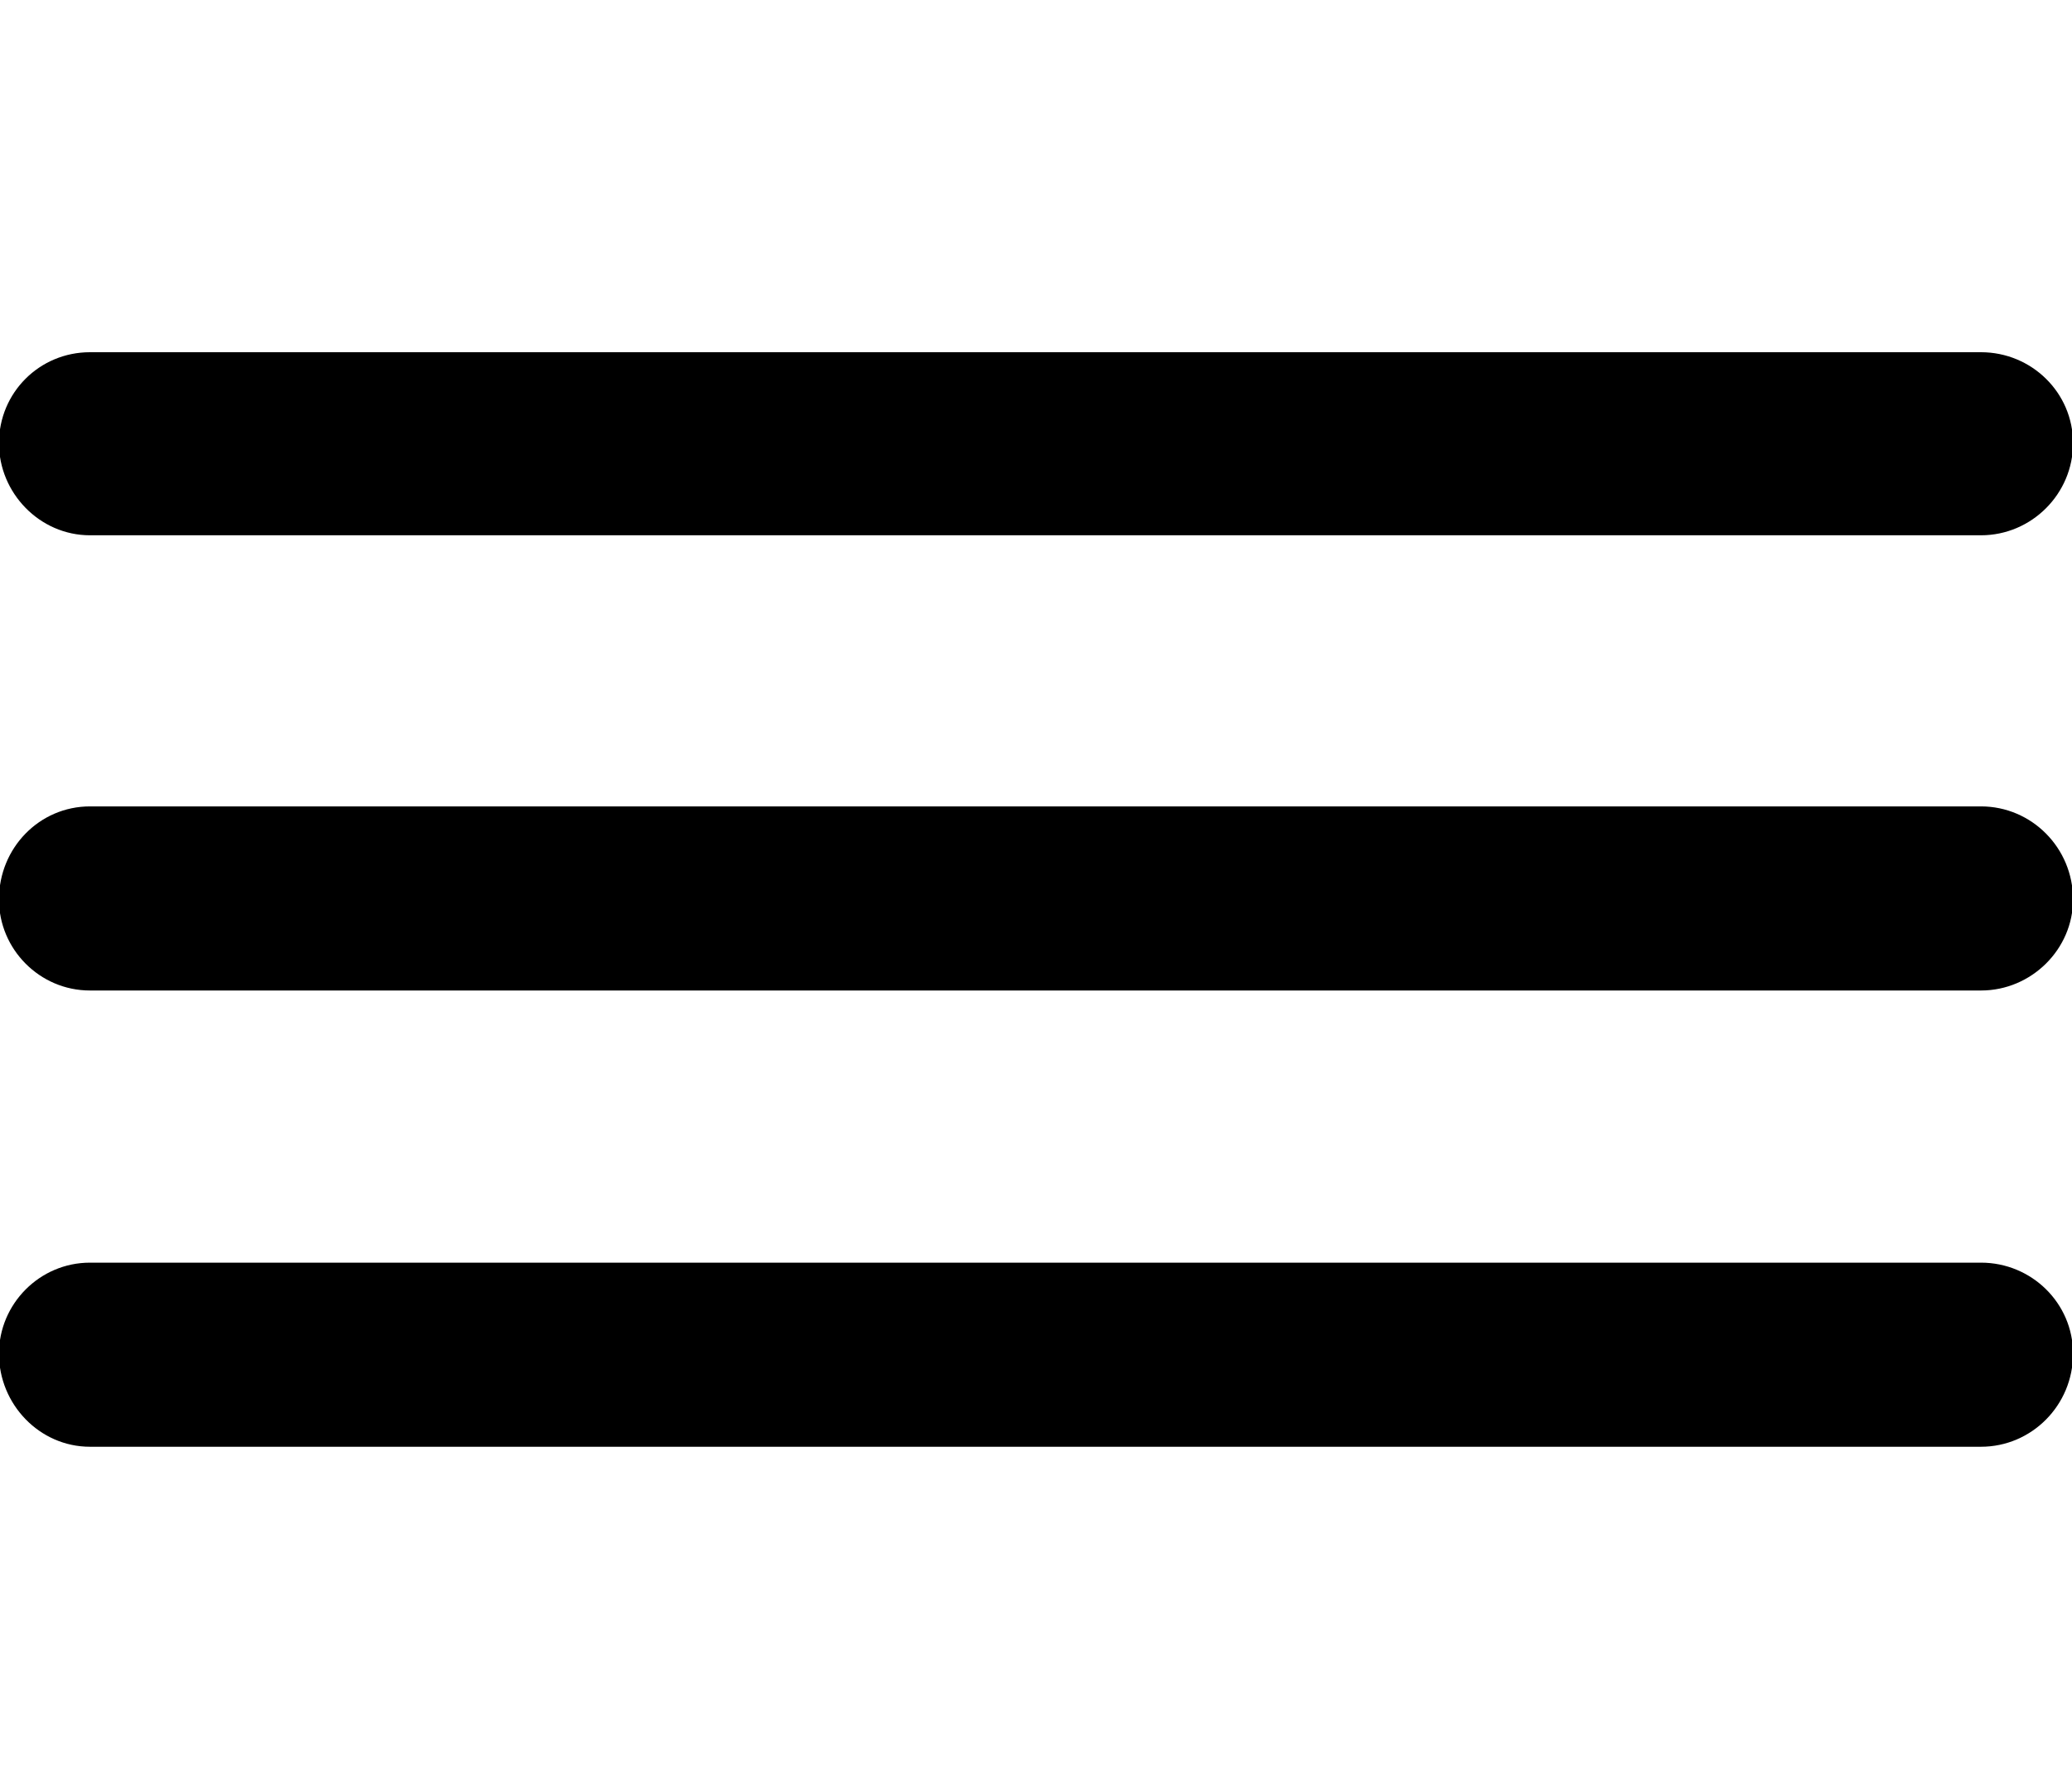
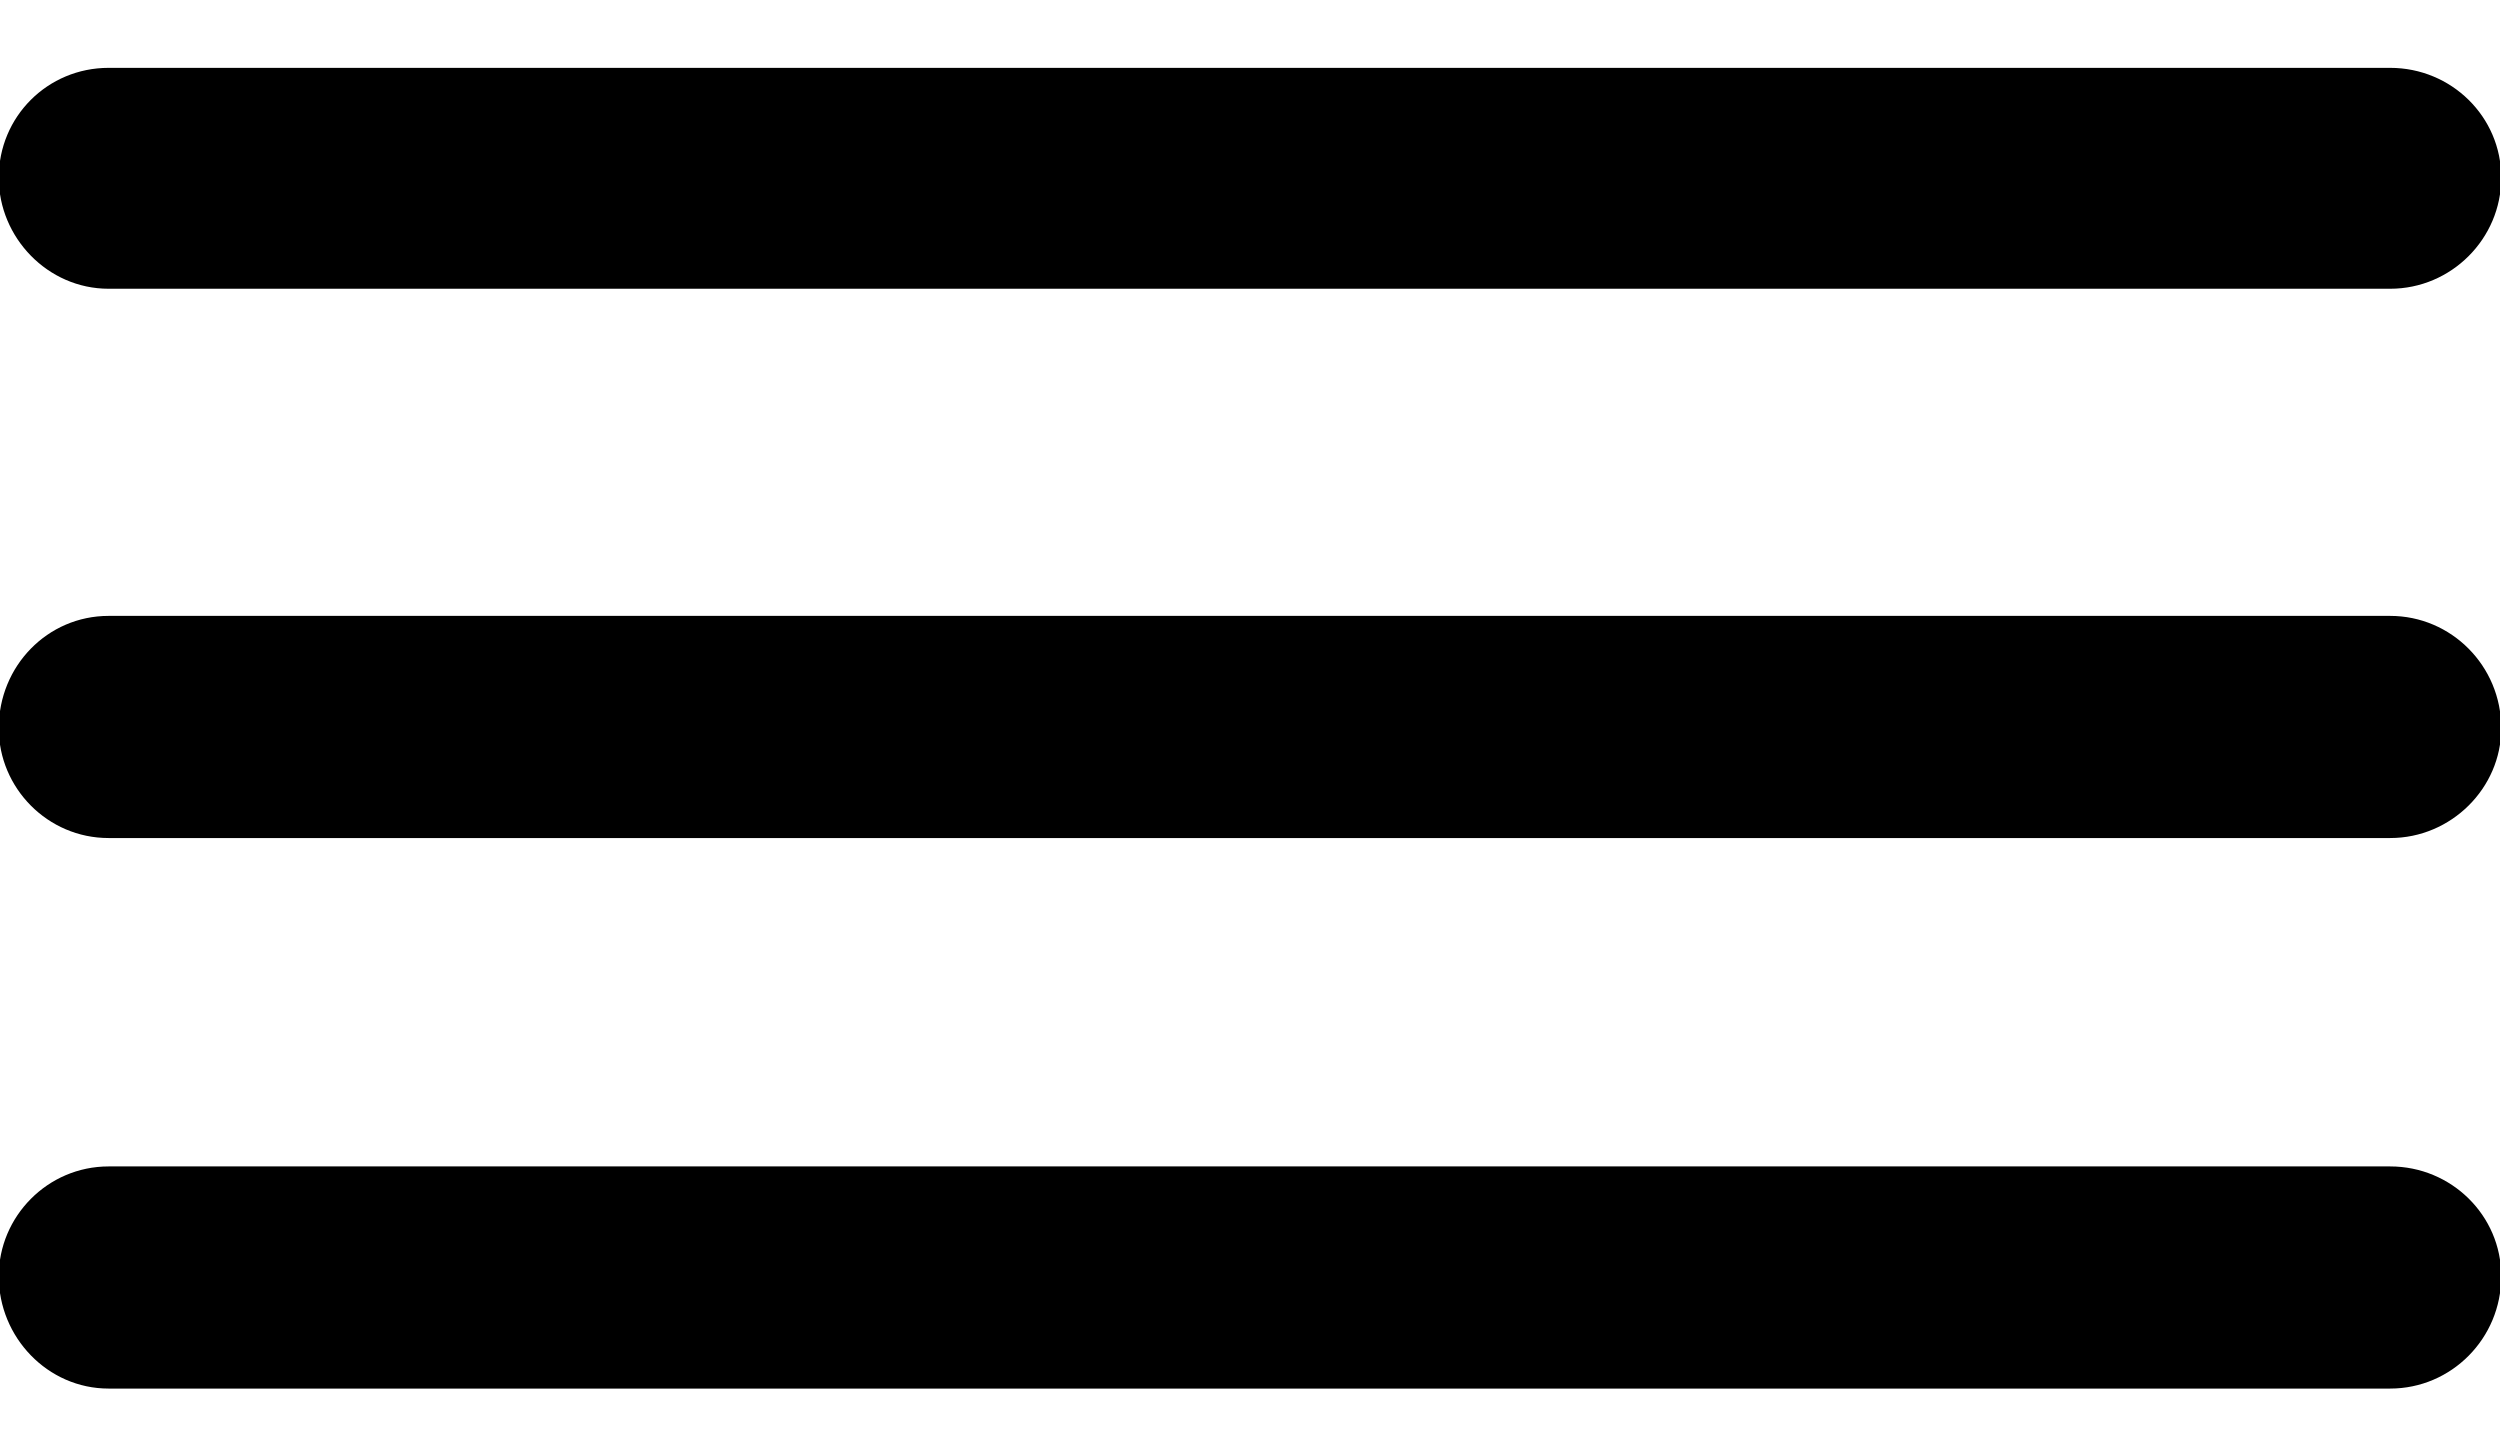
- <svg xmlns="http://www.w3.org/2000/svg" viewBox="0 -2 14 12">
-   <path stroke-width="0" d="M0.608 1.617C0.267 1.617 -0.007 1.33 -0.007 0.995C-0.007 0.653 0.267 0.38 0.608 0.38L13.385 0.38C13.727 0.38 14.007 0.653 14.007 0.995C14.007 1.337 13.727 1.617 13.385 1.617L0.608 1.617ZM0.608 4.693C0.267 4.693 -0.007 4.413 -0.007 4.078C-0.007 3.729 0.267 3.449 0.608 3.449L13.385 3.449C13.727 3.449 14.007 3.729 14.007 4.078C14.007 4.413 13.727 4.693 13.385 4.693L0.608 4.693ZM0.608 7.776C0.267 7.776 -0.007 7.489 -0.007 7.147C-0.007 6.812 0.267 6.532 0.608 6.532L13.385 6.532C13.727 6.532 14.007 6.806 14.007 7.147C14.007 7.496 13.727 7.776 13.385 7.776L0.608 7.776Z" />
+ <svg xmlns="http://www.w3.org/2000/svg" viewBox="0 0 14 8">
+   <path stroke="none" d="M0.608 1.617C0.267 1.617 -0.007 1.33 -0.007 0.995C-0.007 0.653 0.267 0.38 0.608 0.38L13.385 0.38C13.727 0.38 14.007 0.653 14.007 0.995C14.007 1.337 13.727 1.617 13.385 1.617L0.608 1.617ZM0.608 4.693C0.267 4.693 -0.007 4.413 -0.007 4.078C-0.007 3.729 0.267 3.449 0.608 3.449L13.385 3.449C13.727 3.449 14.007 3.729 14.007 4.078C14.007 4.413 13.727 4.693 13.385 4.693L0.608 4.693ZM0.608 7.776C0.267 7.776 -0.007 7.489 -0.007 7.147C-0.007 6.812 0.267 6.532 0.608 6.532L13.385 6.532C13.727 6.532 14.007 6.806 14.007 7.147C14.007 7.496 13.727 7.776 13.385 7.776L0.608 7.776Z" />
</svg>
